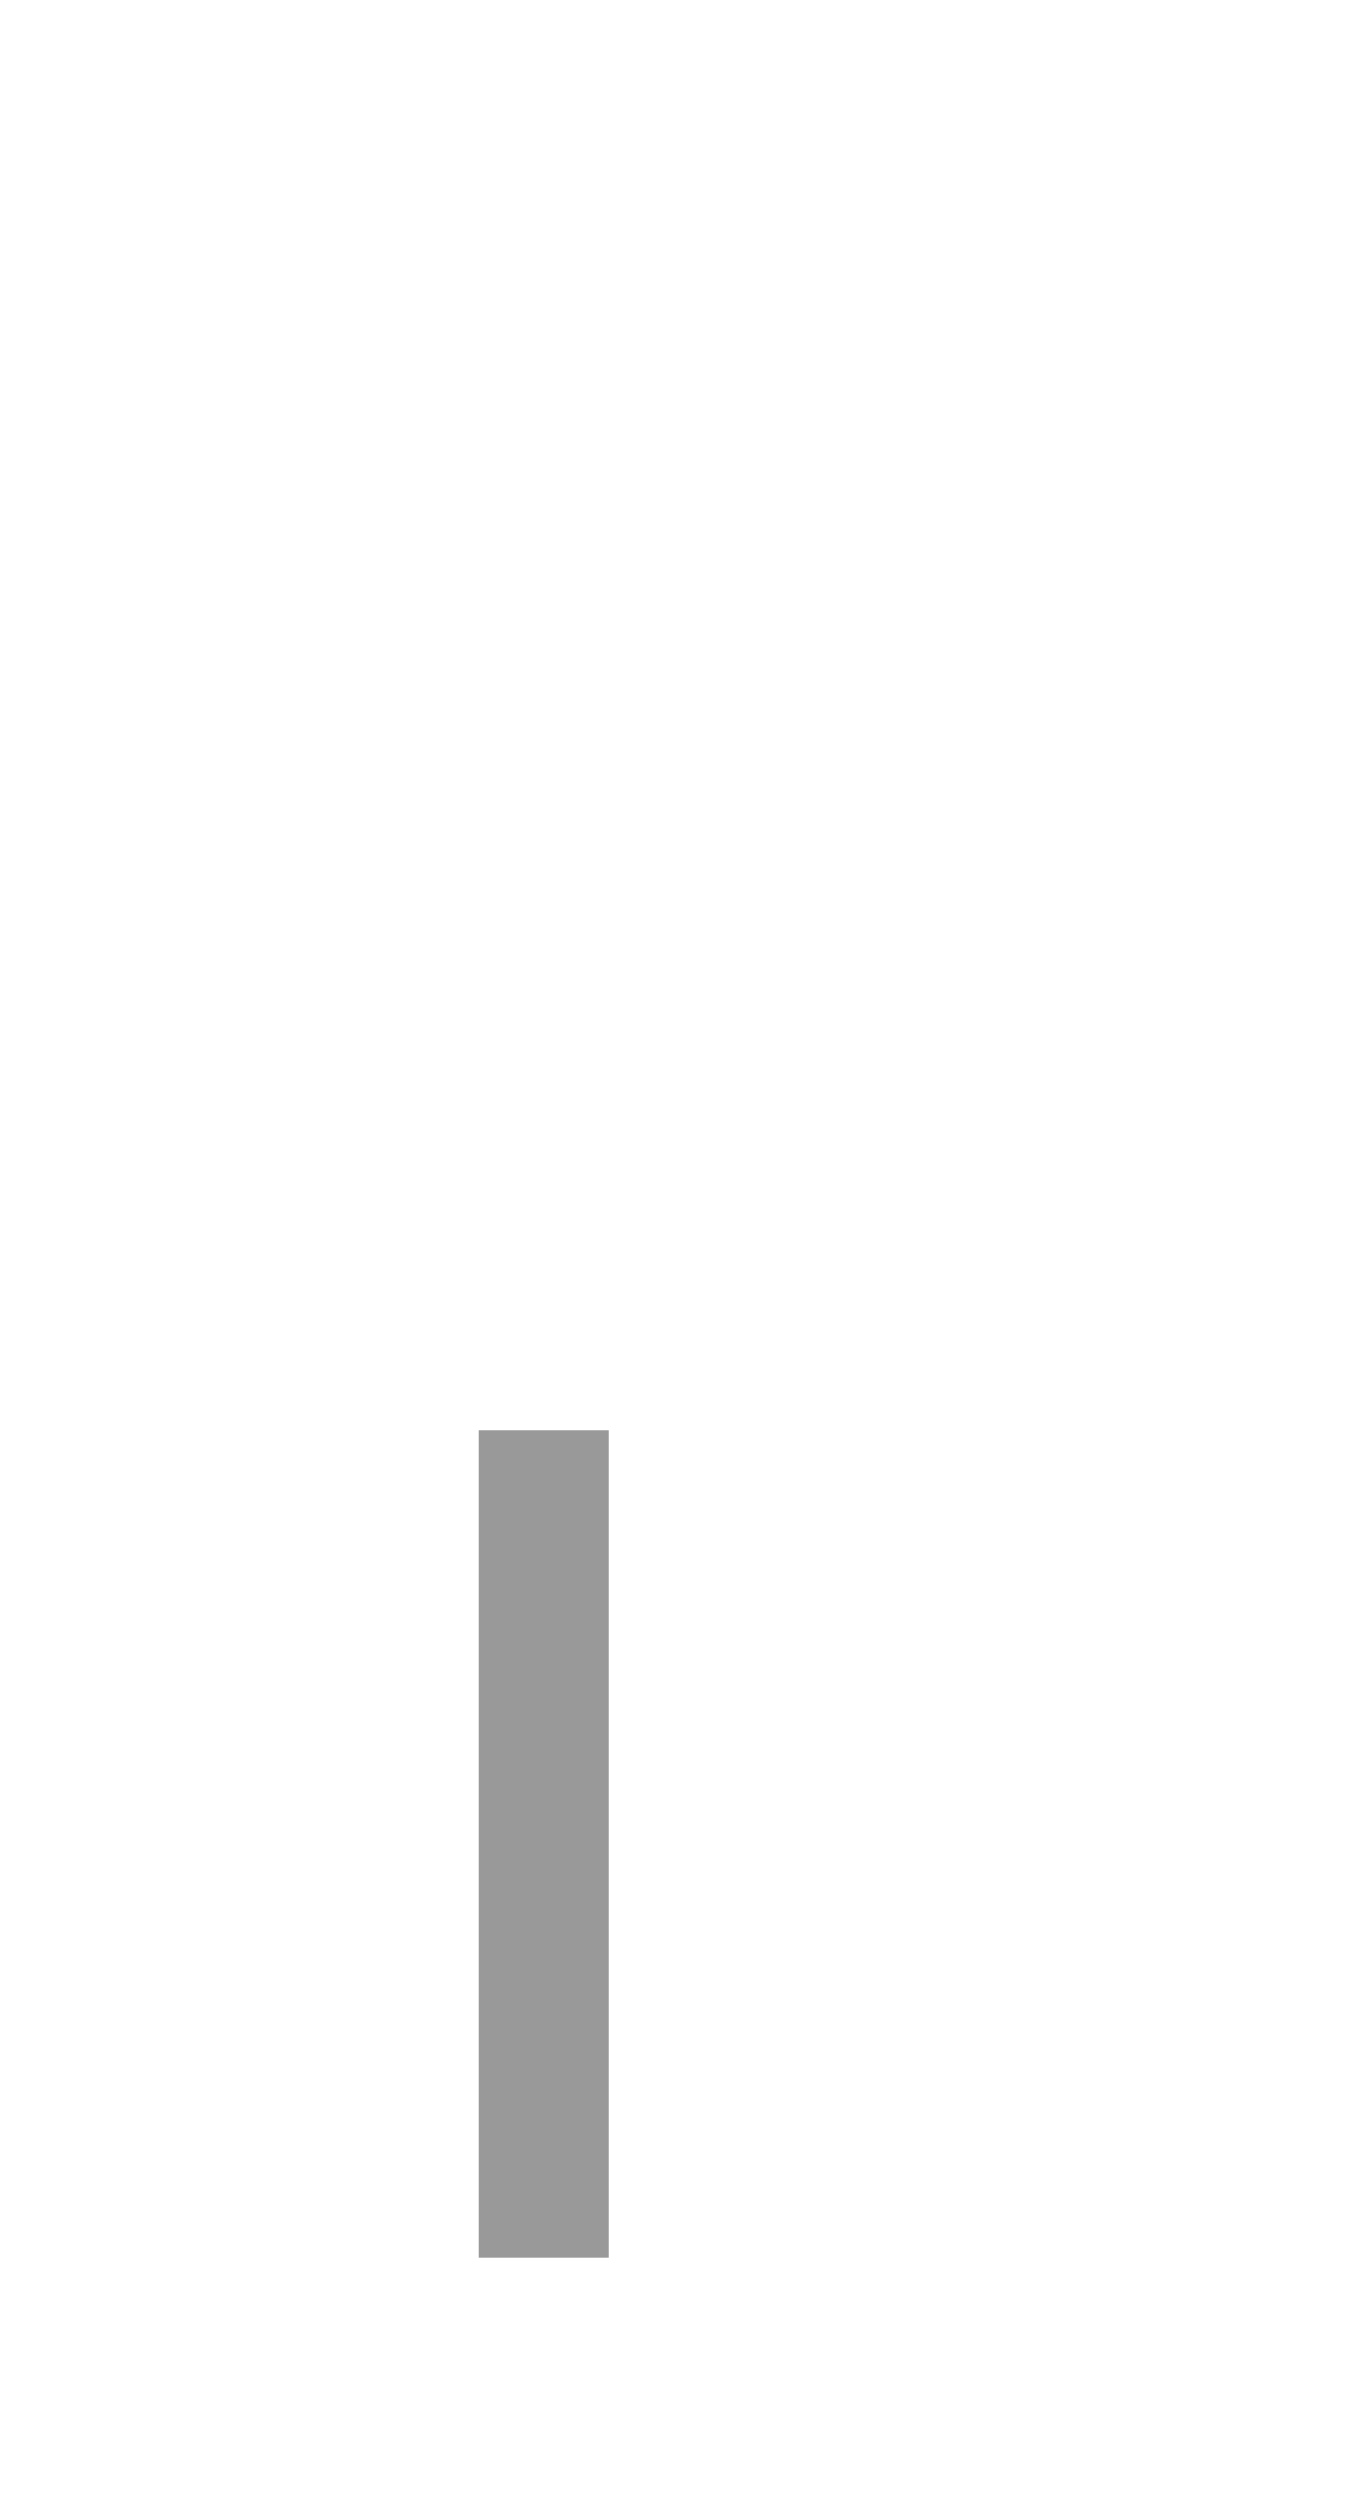
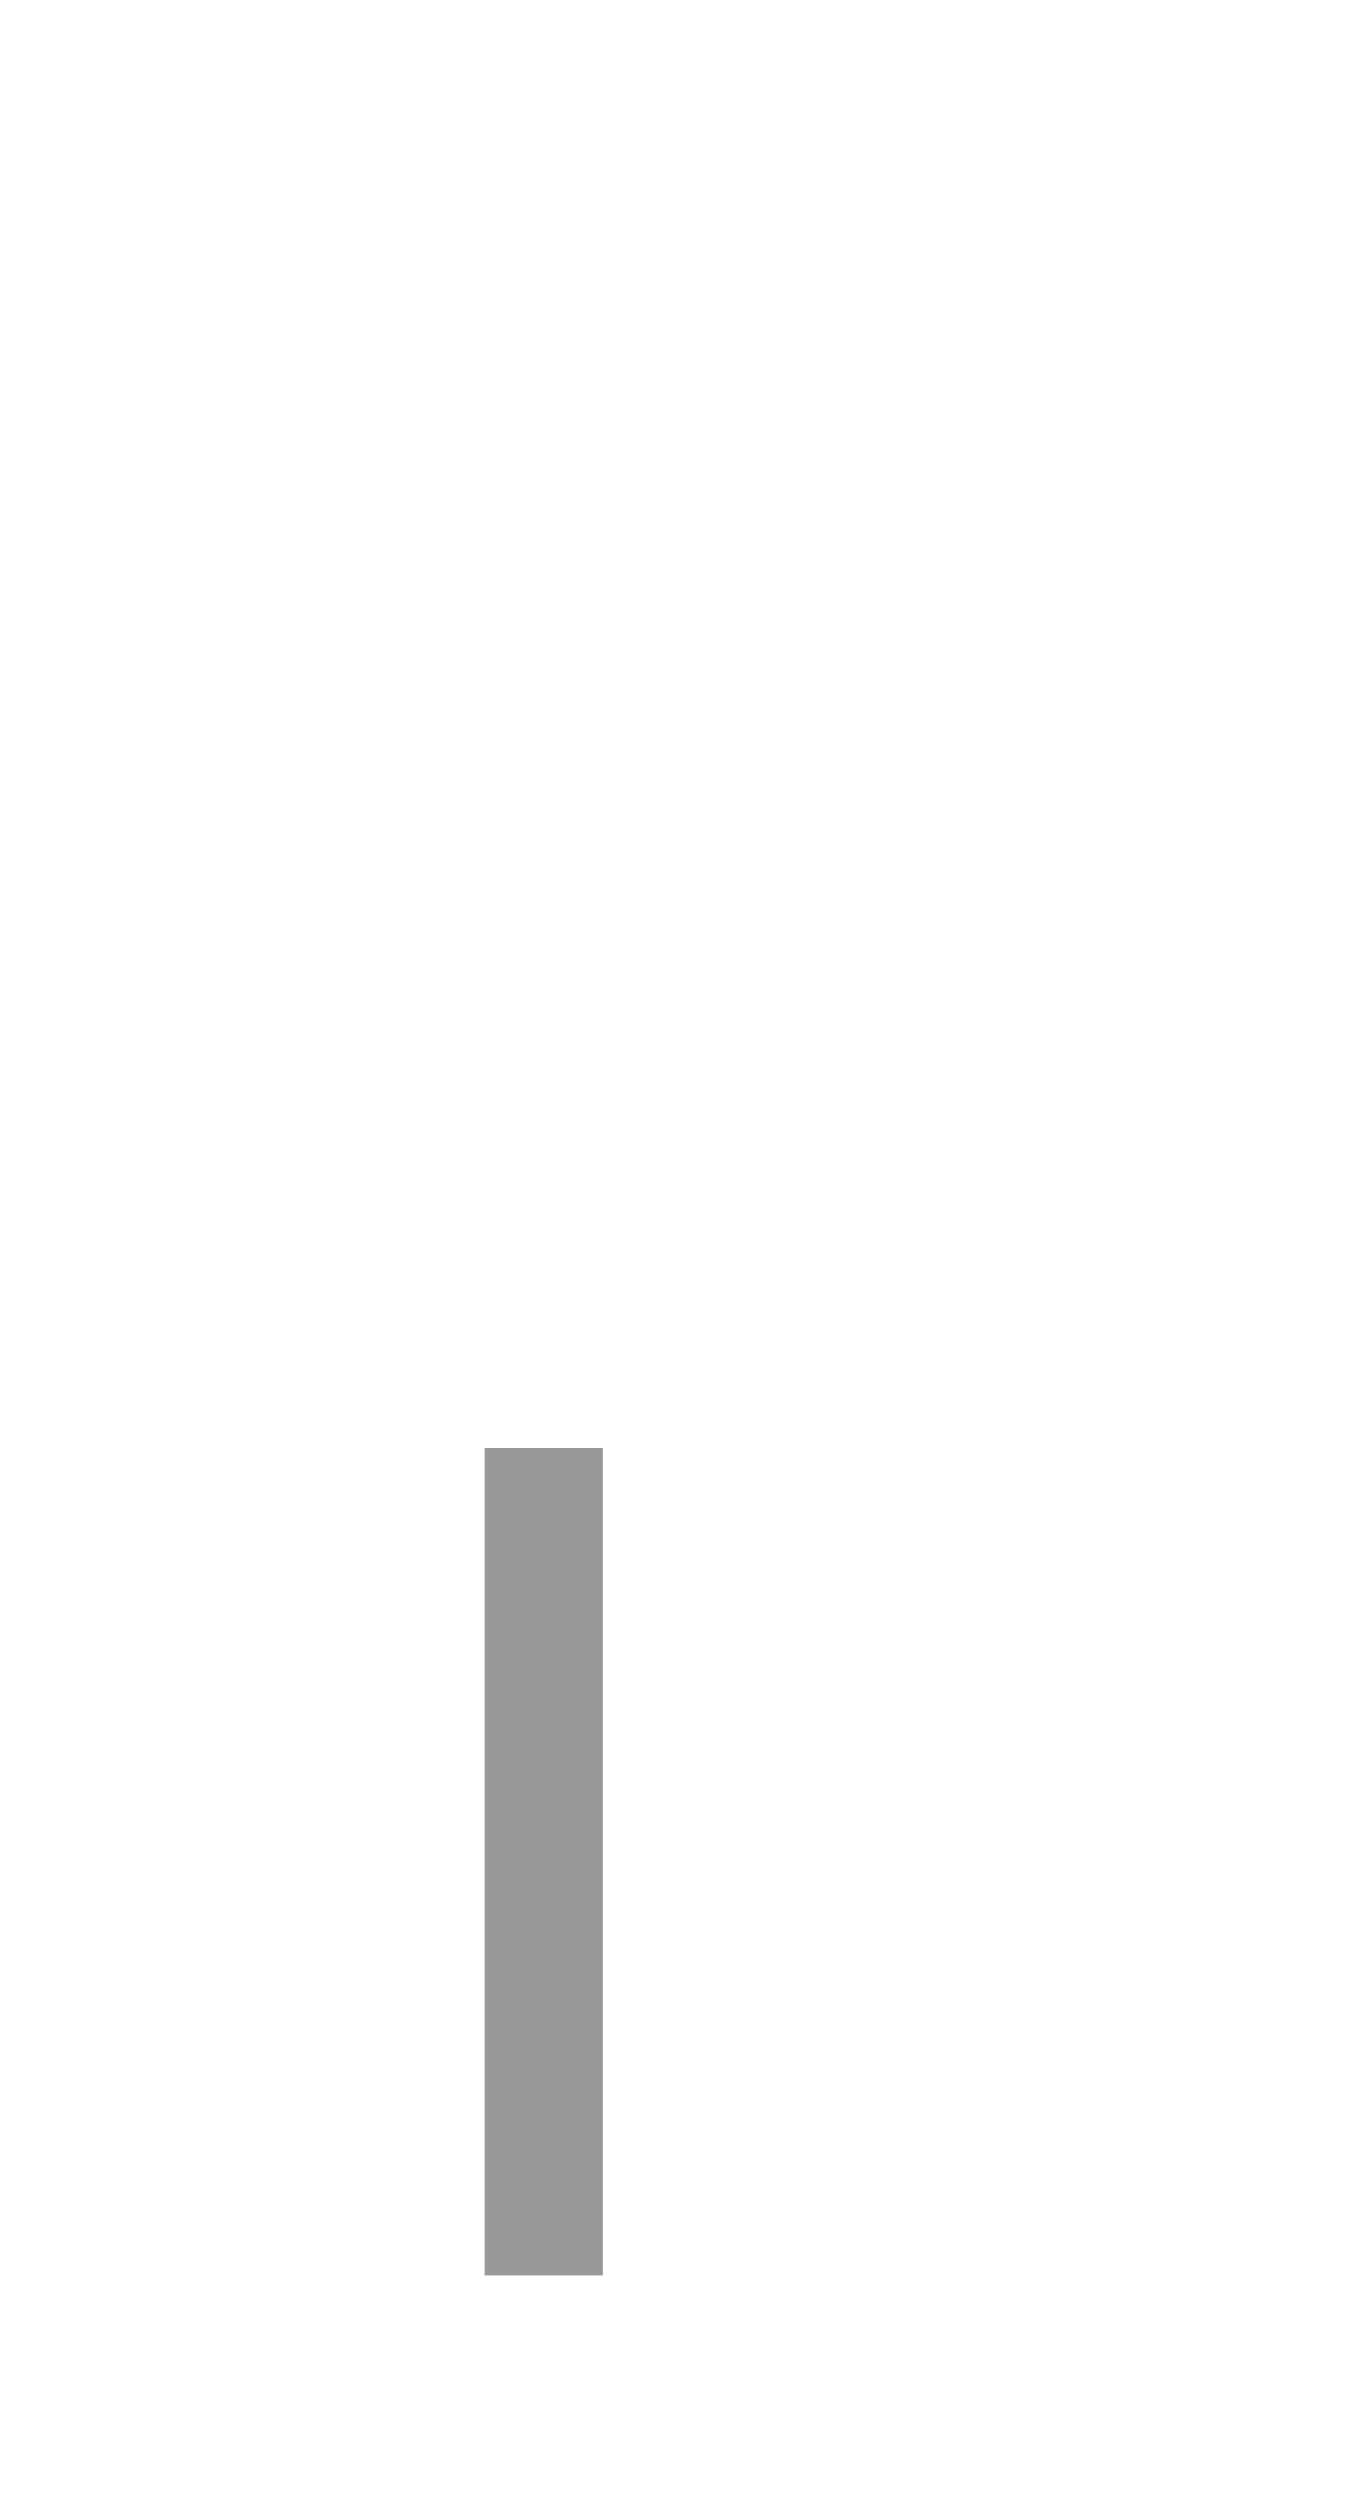
<svg xmlns="http://www.w3.org/2000/svg" xmlns:xlink="http://www.w3.org/1999/xlink" width="228" height="423" id="svg2" version="1.1">
  <defs id="defs4">
    <pattern xlink:href="#Strips1_1-7-5" id="pattern9313-9-8" patternTransform="matrix(0.7876425,1.340715,-9.510596,5.396273,930,-882.2932)" />
    <pattern id="Strips1_1-7-5" patternTransform="translate(0,0) scale(10,10)" height="1" width="2" patternUnits="userSpaceOnUse">
      <rect id="rect8592-4-2" height="2" width="1" y="-0.5" x="0" style="fill:black;stroke:none" />
    </pattern>
  </defs>
  <g transform="translate(0,-763.3622)" id="layer1" style="display:inline">
-     <path id="export-meter-average-right" style="color:#000000;display:inline;overflow:visible;fill:#999999;stroke:none;stroke-width:1;stroke-linecap:round;stop-color:#000000" d="m 81,1005.362 h 22 v 140 H 81 Z" />
+     <path id="export-meter-average-right" style="color:#000000;display:inline;overflow:visible;fill:#999999;stroke:none;stroke-width:1;stroke-linecap:round;stop-color:#000000" d="m 82,1008.362 h 20 v 140 H 82 Z" />
  </g>
</svg>
